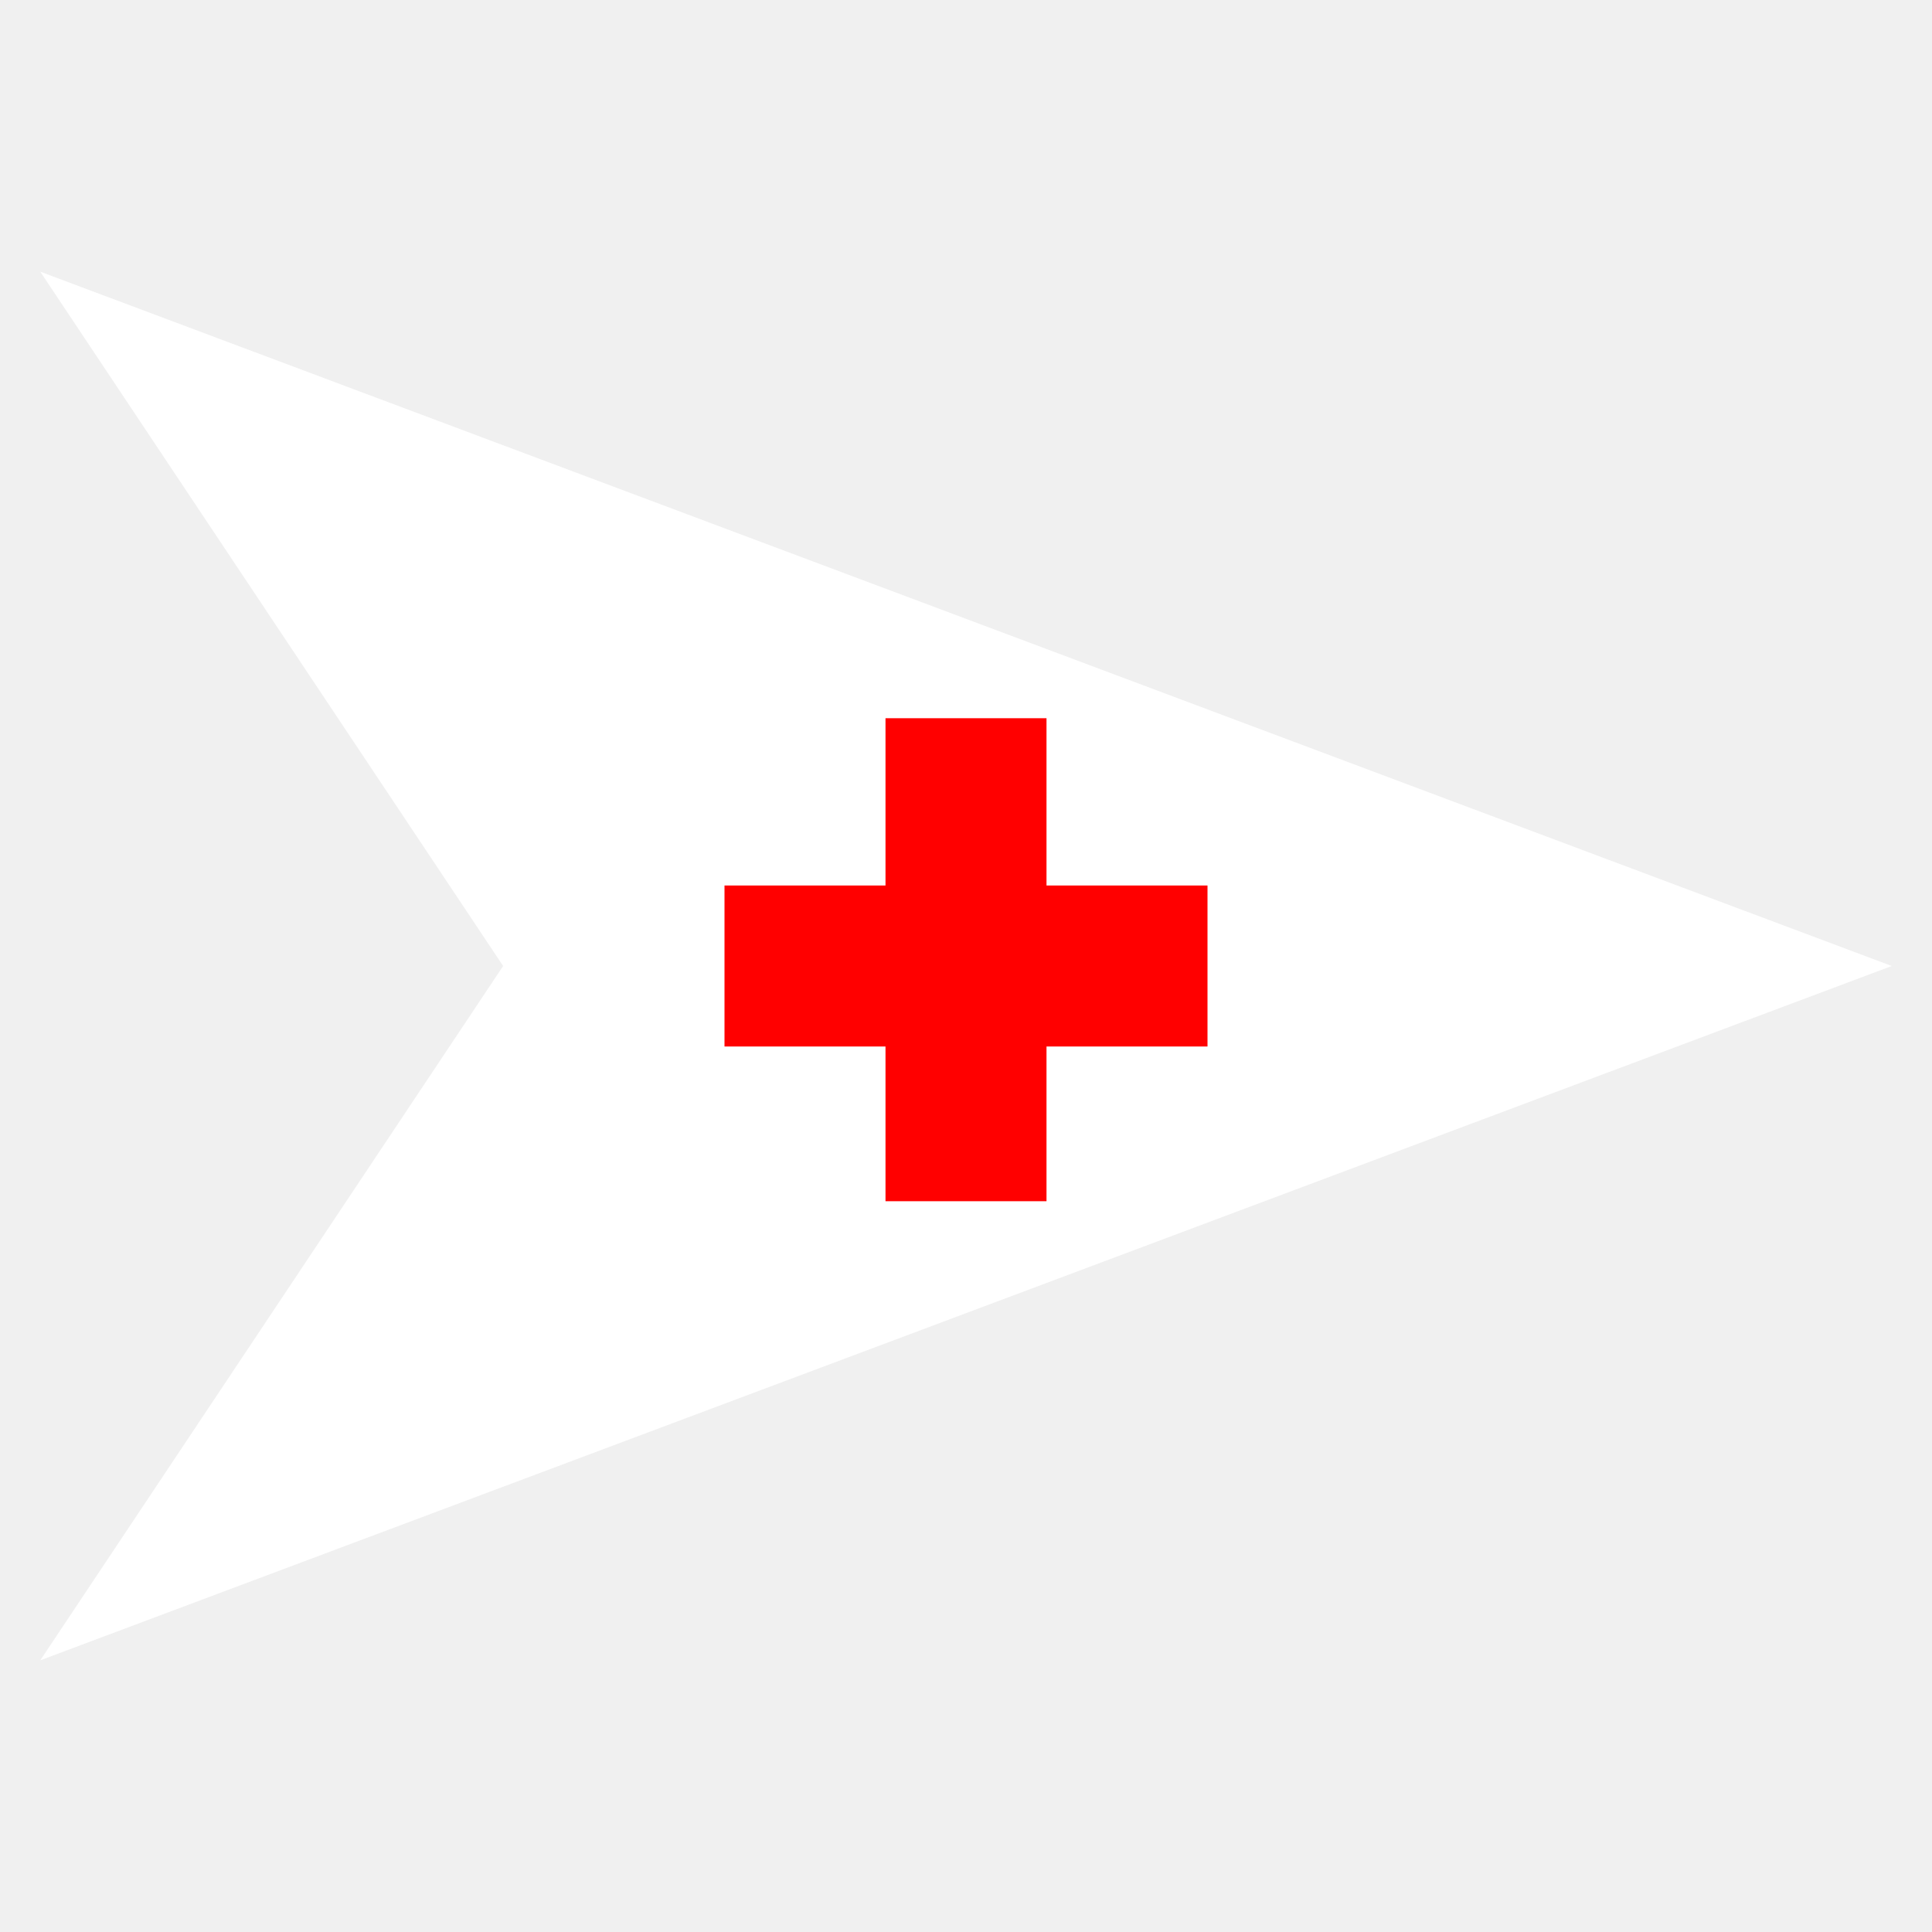
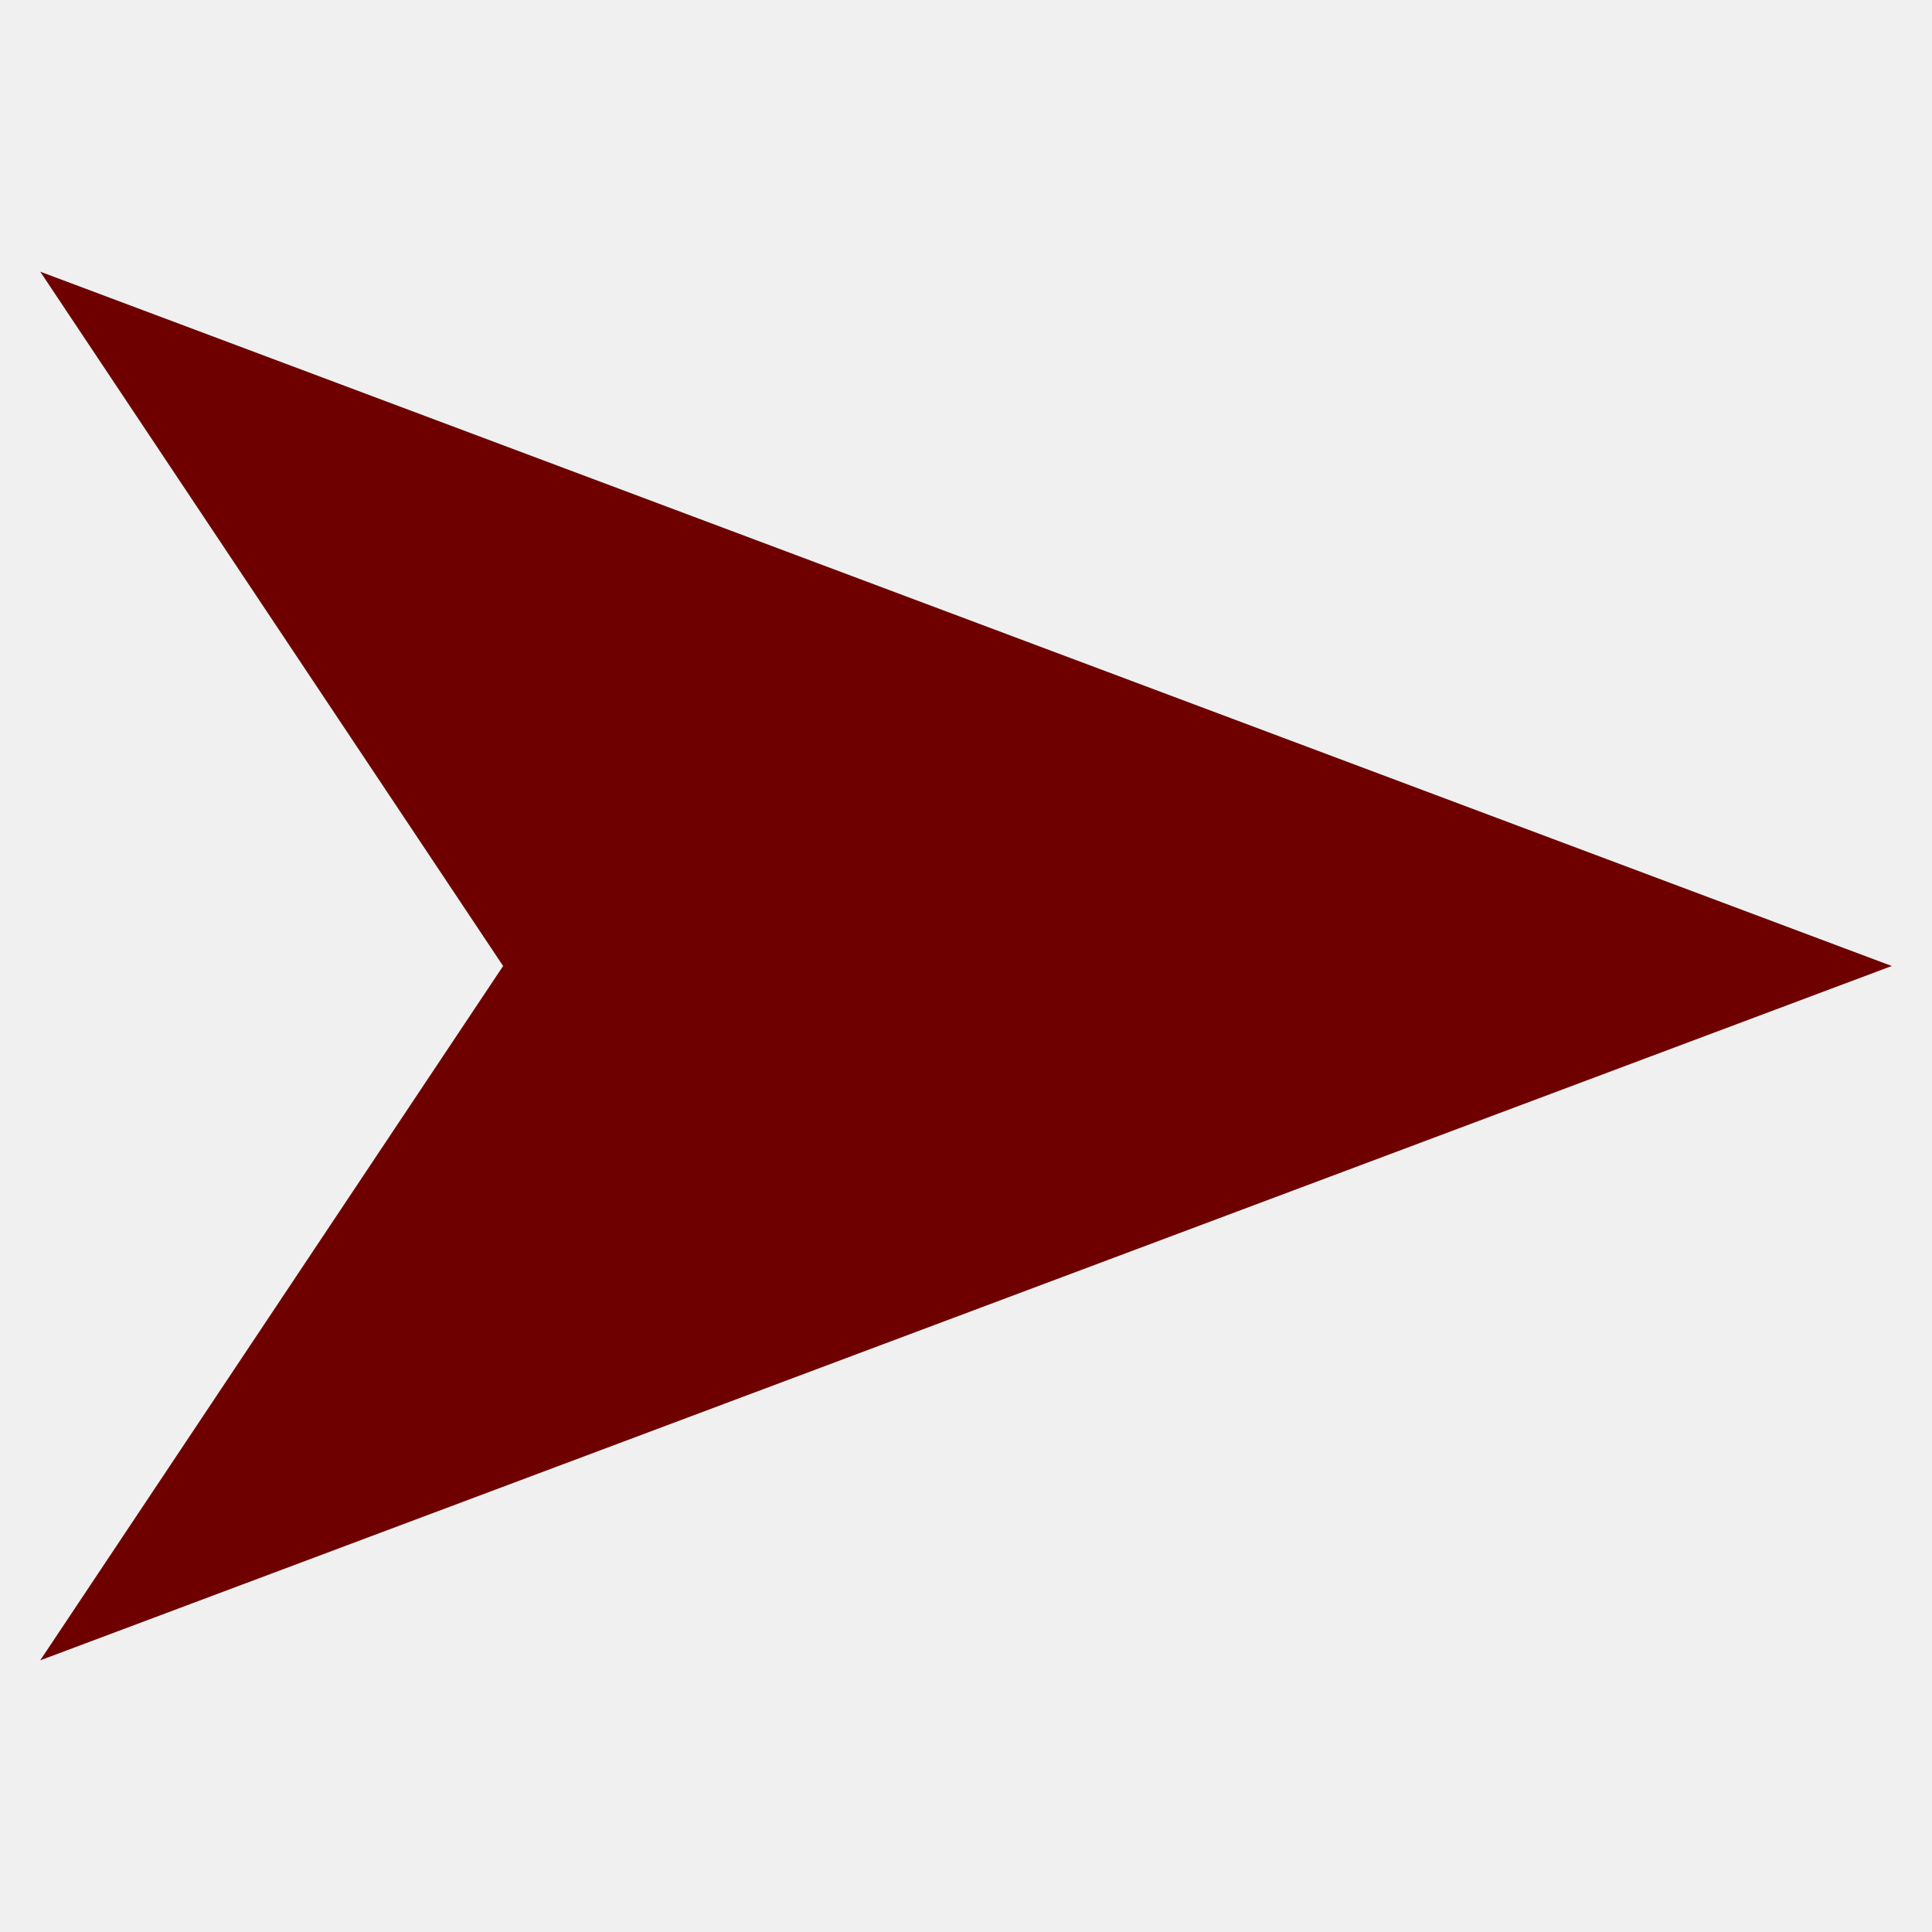
<svg xmlns="http://www.w3.org/2000/svg" width="48" height="48" viewBox="0 0 48 48" version="1.1" id="svg1">
  <defs id="defs1" />
  <g id="layer1">
-     <path style="fill:#ffffff;stroke:#ffffff;stroke-width:0;stroke-linecap:square;paint-order:fill markers stroke" d="M 47,24 1,6.75 12.5,24 1,41.25 Z" id="path1" />
-     <rect style="fill:#ff0000;stroke:#ff0000;stroke-width:0;stroke-linecap:square;stroke-linejoin:miter;stroke-dasharray:none;paint-order:fill markers stroke" id="rect1" width="4" height="12" x="22" y="17.844" />
-     <rect style="fill:#ff0000;stroke:#ff0000;stroke-width:0;stroke-linecap:square;stroke-linejoin:miter;stroke-dasharray:none;paint-order:fill markers stroke" id="rect1-8" width="4" height="12" x="-26" y="18" transform="rotate(-90)" />
+     <path style="fill:#6e0000;stroke:#00ff00;stroke-width:0;stroke-linecap:square;paint-order:fill markers stroke;fill-opacity:1" d="M 47,24 1,6.75 12.5,24 1,41.25 Z" id="path1" />
  </g>
</svg>
